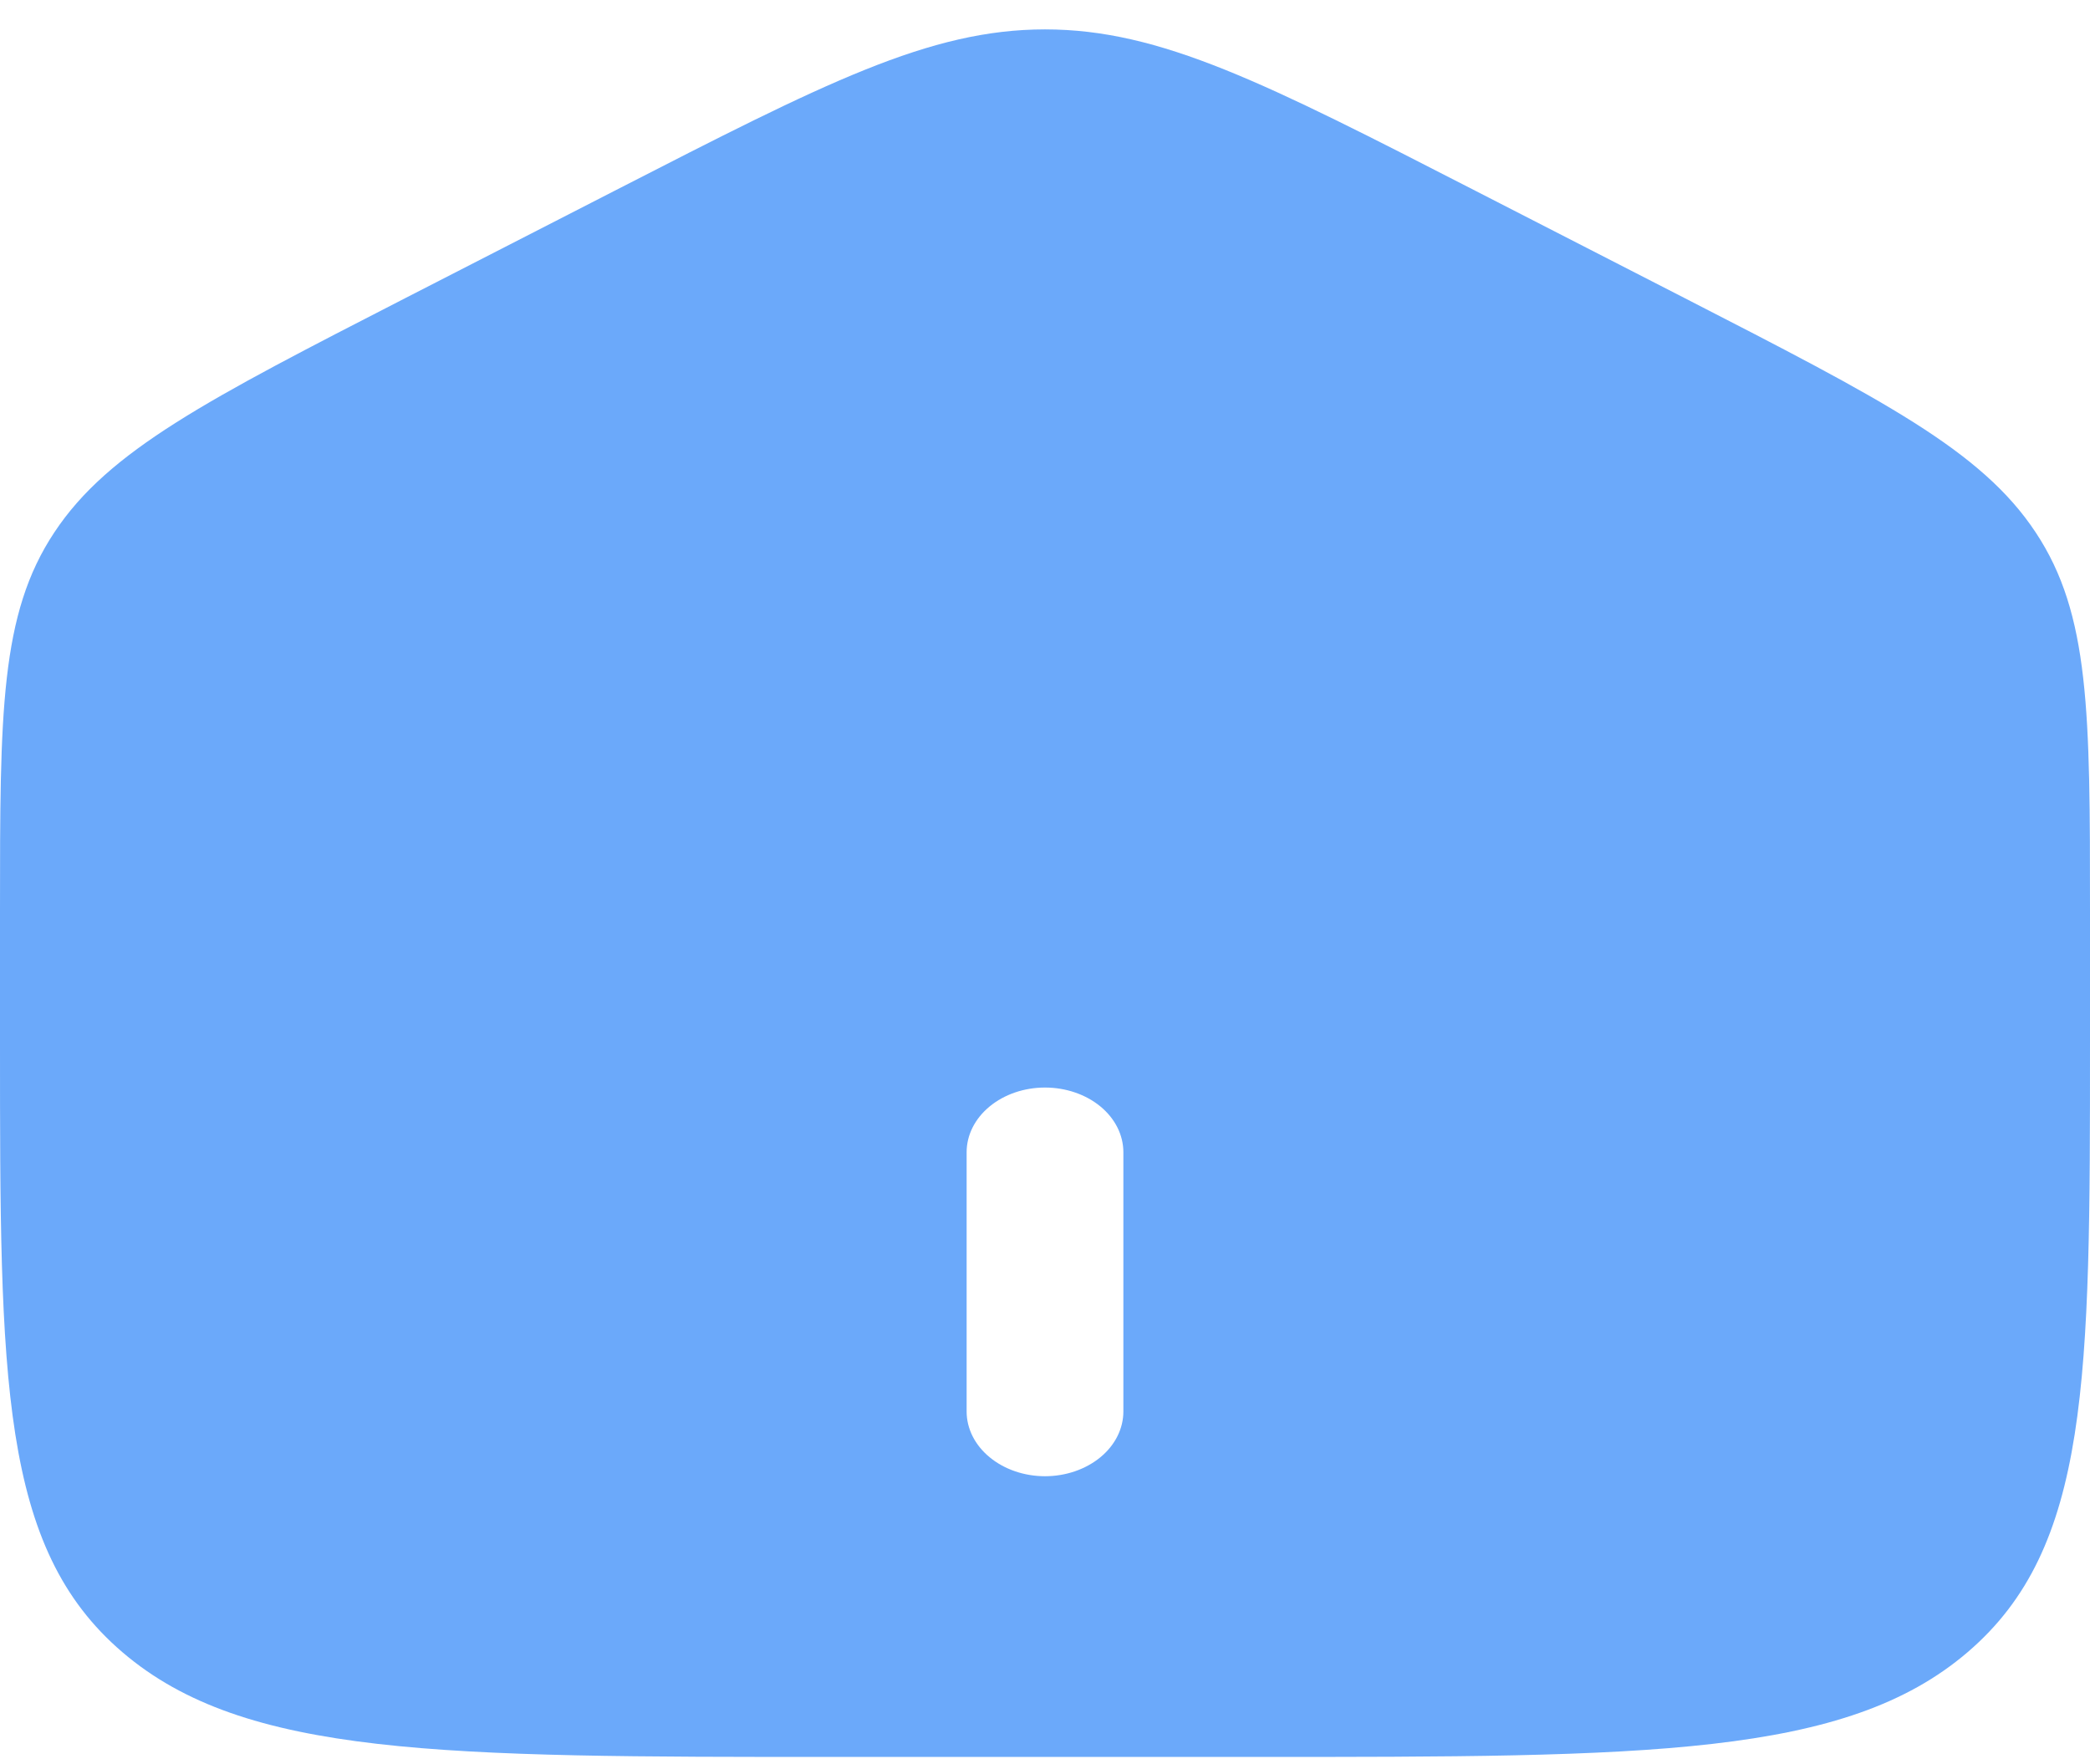
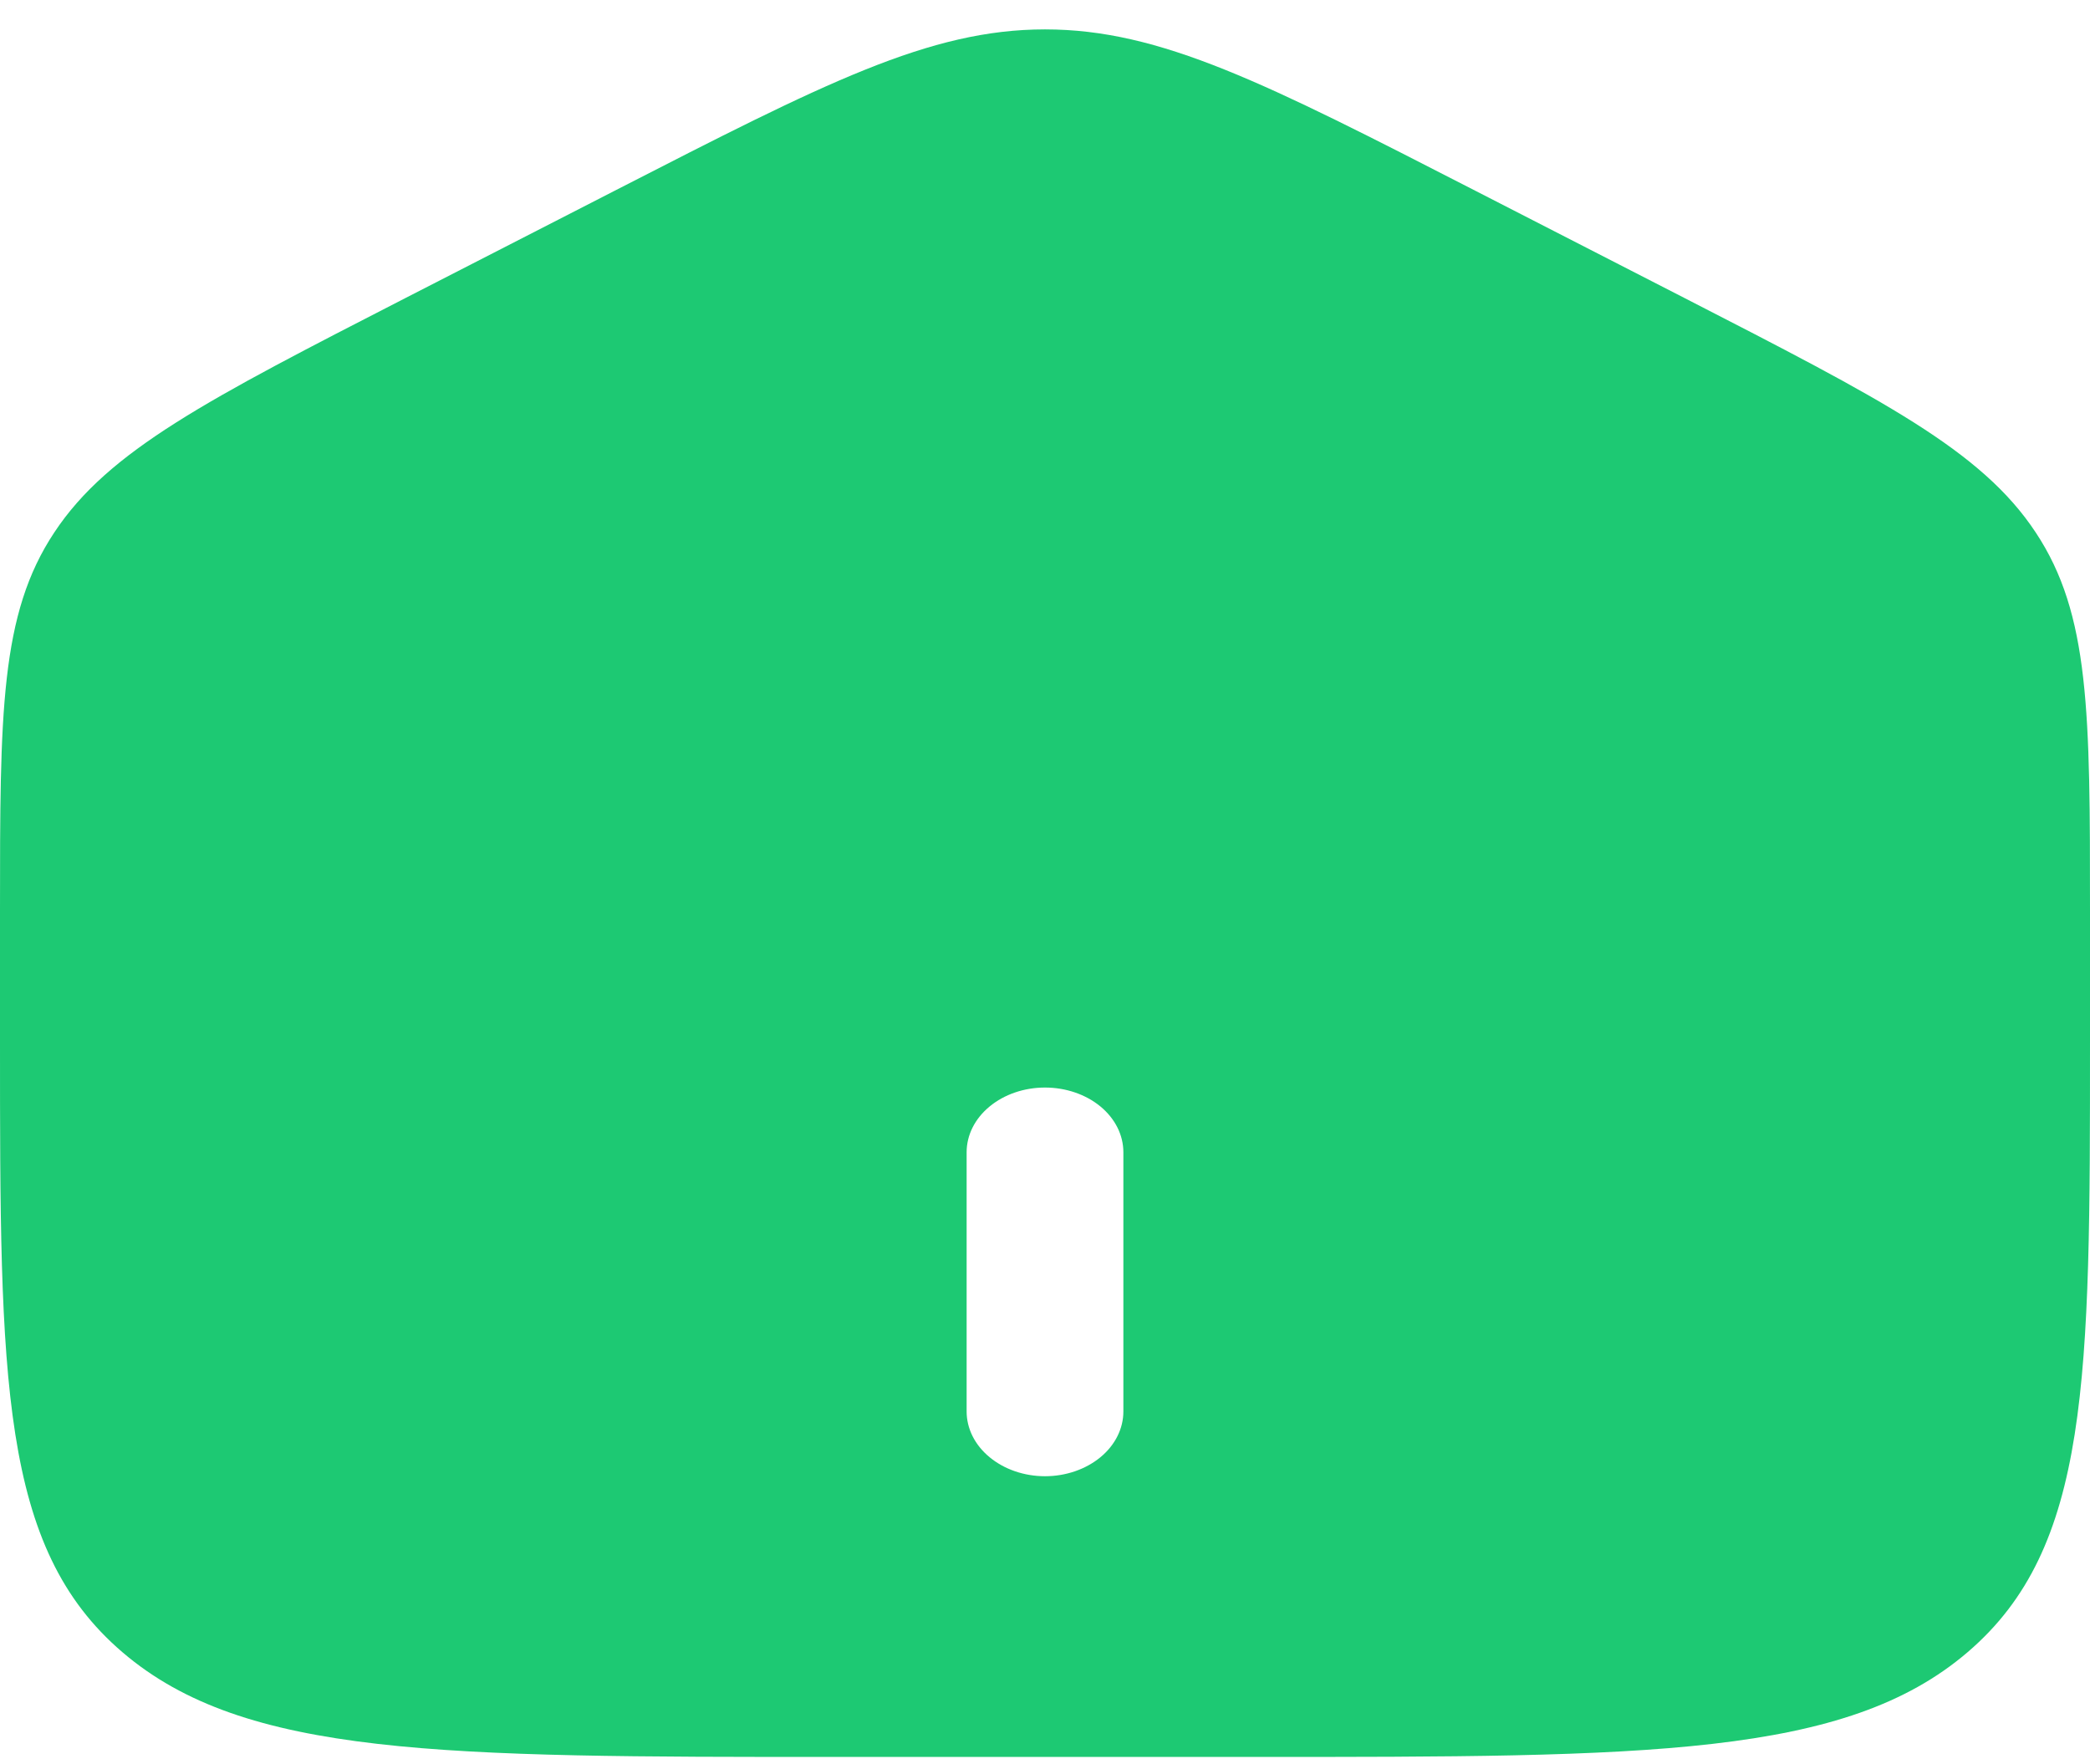
<svg xmlns="http://www.w3.org/2000/svg" width="32" height="27" viewBox="0 0 32 27" fill="none">
-   <path id="Home" fill-rule="evenodd" clip-rule="evenodd" d="M0.832 8.151C0 9.403 0 10.918 0 13.944V15.956C0 21.114 -2.38419e-07 23.694 1.875 25.297C3.749 26.9 6.766 26.9 12.8 26.9H19.2C25.234 26.9 28.251 26.9 30.125 25.297C32 23.694 32 21.115 32 15.956V13.945C32 10.918 32 9.405 31.168 8.151C30.339 6.896 28.821 6.118 25.786 4.56L22.586 2.919C19.378 1.273 17.773 0.45 16 0.45C14.227 0.45 12.624 1.273 9.414 2.919L6.214 4.56C3.179 6.118 1.662 6.896 0.832 8.151ZM14.8 21.61C14.8 21.873 14.926 22.125 15.152 22.311C15.377 22.497 15.682 22.602 16 22.602C16.318 22.602 16.623 22.497 16.849 22.311C17.074 22.125 17.2 21.873 17.2 21.61V17.642C17.2 17.379 17.074 17.127 16.849 16.941C16.623 16.755 16.318 16.651 16 16.651C15.682 16.651 15.377 16.755 15.152 16.941C14.926 17.127 14.8 17.379 14.8 17.642V21.61Z" fill="#6BA9FA" />
+   <path id="Home" fill-rule="evenodd" clip-rule="evenodd" d="M0.832 8.151C0 9.403 0 10.918 0 13.944V15.956C0 21.114 -2.38419e-07 23.694 1.875 25.297C3.749 26.9 6.766 26.9 12.8 26.9H19.2C25.234 26.9 28.251 26.9 30.125 25.297C32 23.694 32 21.115 32 15.956V13.945C32 10.918 32 9.405 31.168 8.151C30.339 6.896 28.821 6.118 25.786 4.56L22.586 2.919C19.378 1.273 17.773 0.45 16 0.45C14.227 0.45 12.624 1.273 9.414 2.919L6.214 4.56C3.179 6.118 1.662 6.896 0.832 8.151ZM14.8 21.61C14.8 21.873 14.926 22.125 15.152 22.311C15.377 22.497 15.682 22.602 16 22.602C16.318 22.602 16.623 22.497 16.849 22.311C17.074 22.125 17.2 21.873 17.2 21.61V17.642C17.2 17.379 17.074 17.127 16.849 16.941C16.623 16.755 16.318 16.651 16 16.651C15.682 16.651 15.377 16.755 15.152 16.941C14.926 17.127 14.8 17.379 14.8 17.642V21.61Z" fill="#1DC973" />
</svg>
